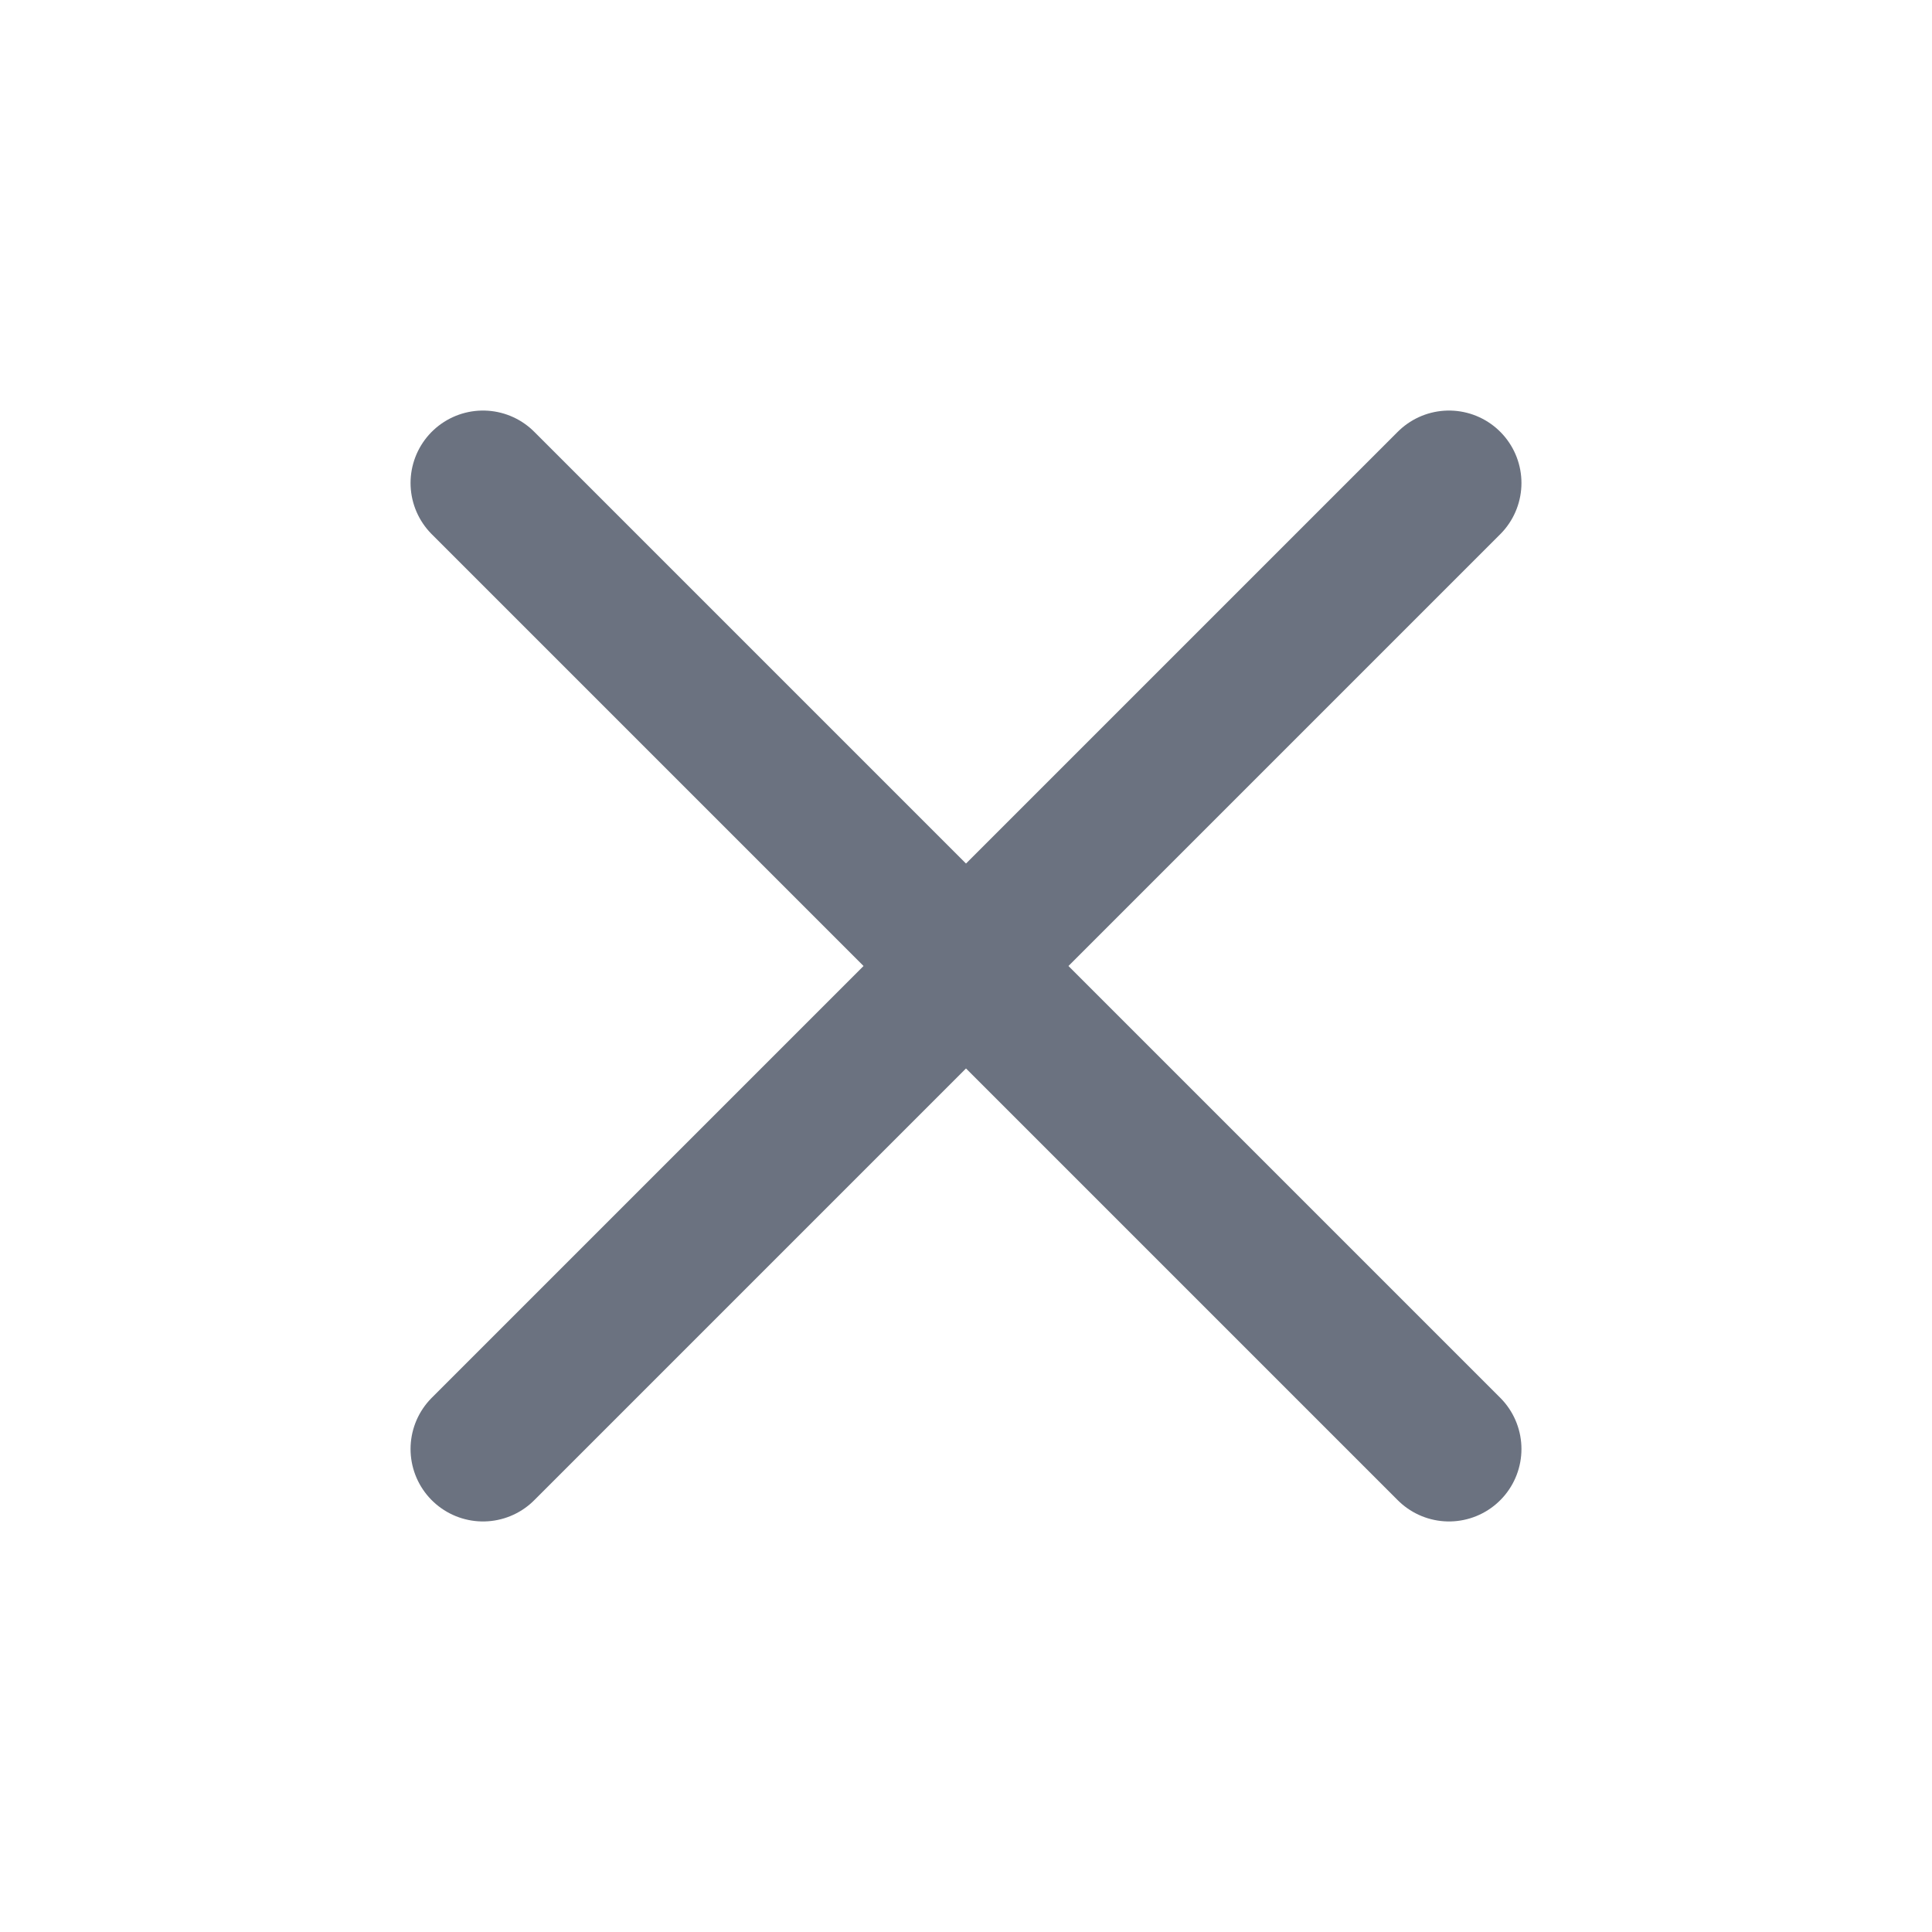
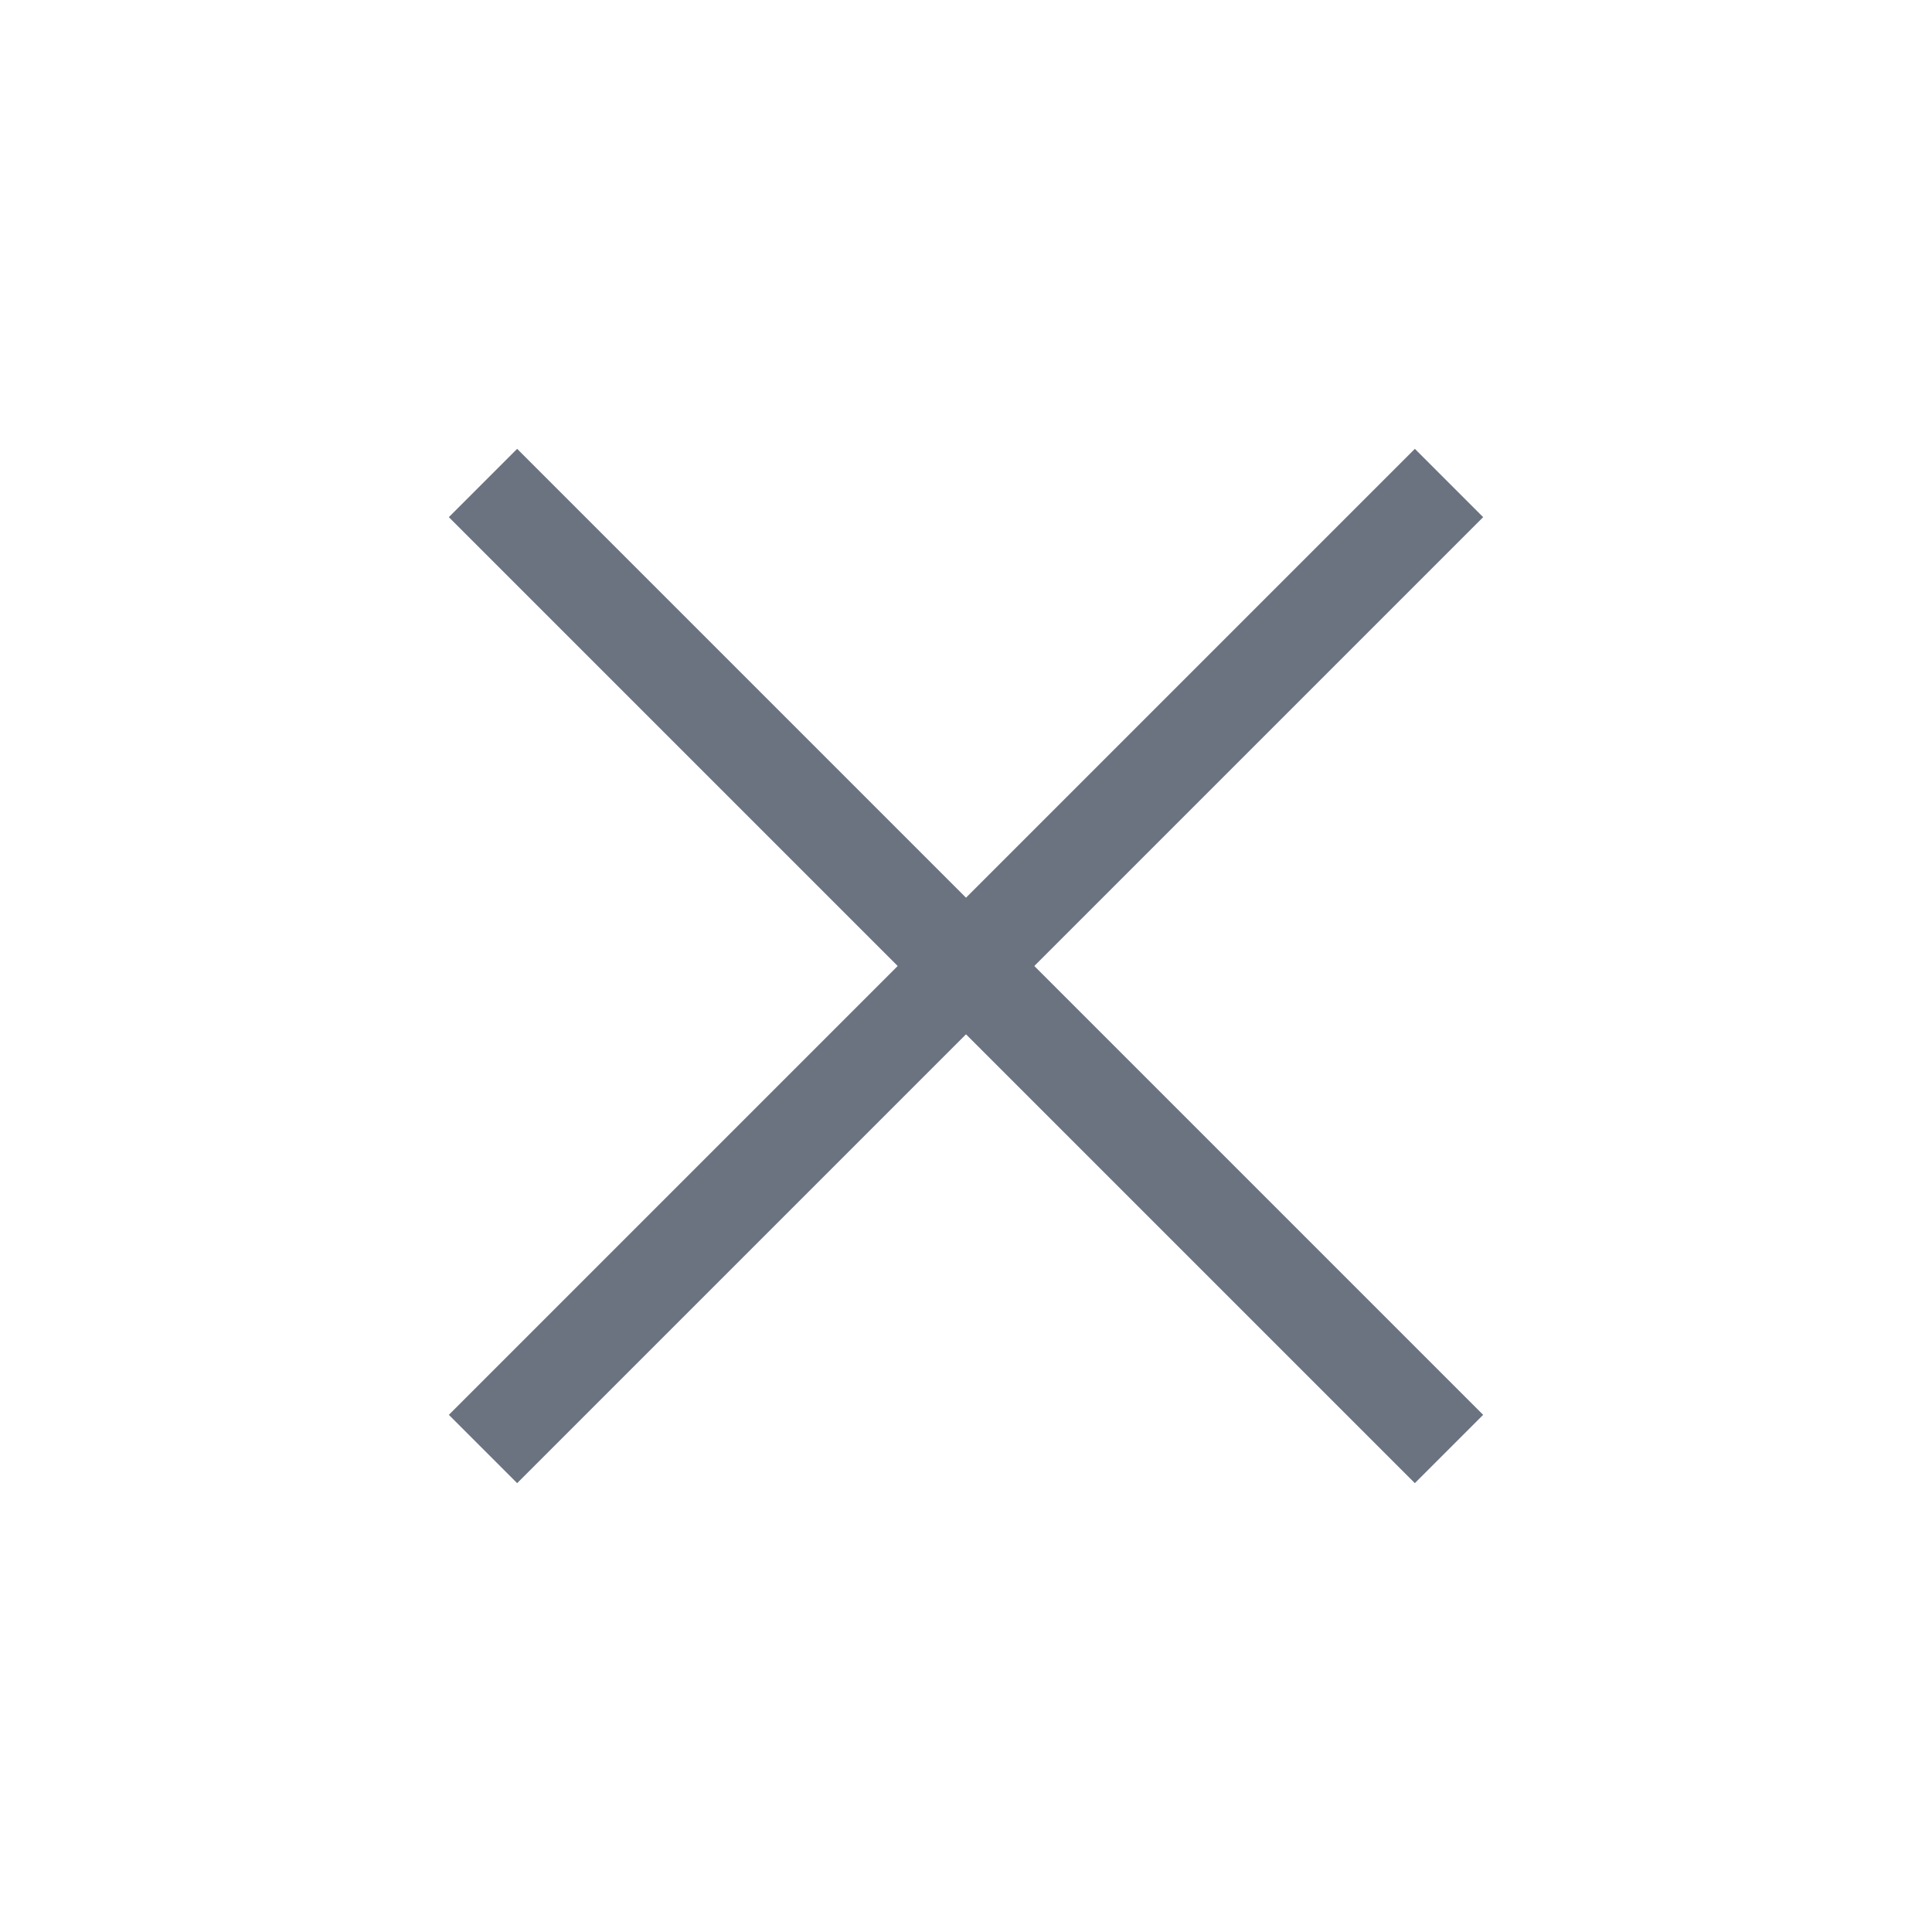
<svg xmlns="http://www.w3.org/2000/svg" width="20" height="20" viewBox="0 0 20 20" fill="none">
-   <path d="M5 15L15 5M5 5L15 15" stroke="#6B7280" stroke-width="1.5" stroke-linecap="round" stroke-linejoin="round" />
+   <path d="M5 15L15 5M5 5L15 15" stroke="#6B7280" strokeWidth="1.5" strokeLinecap="round" strokeLinejoin="round" />
</svg>
